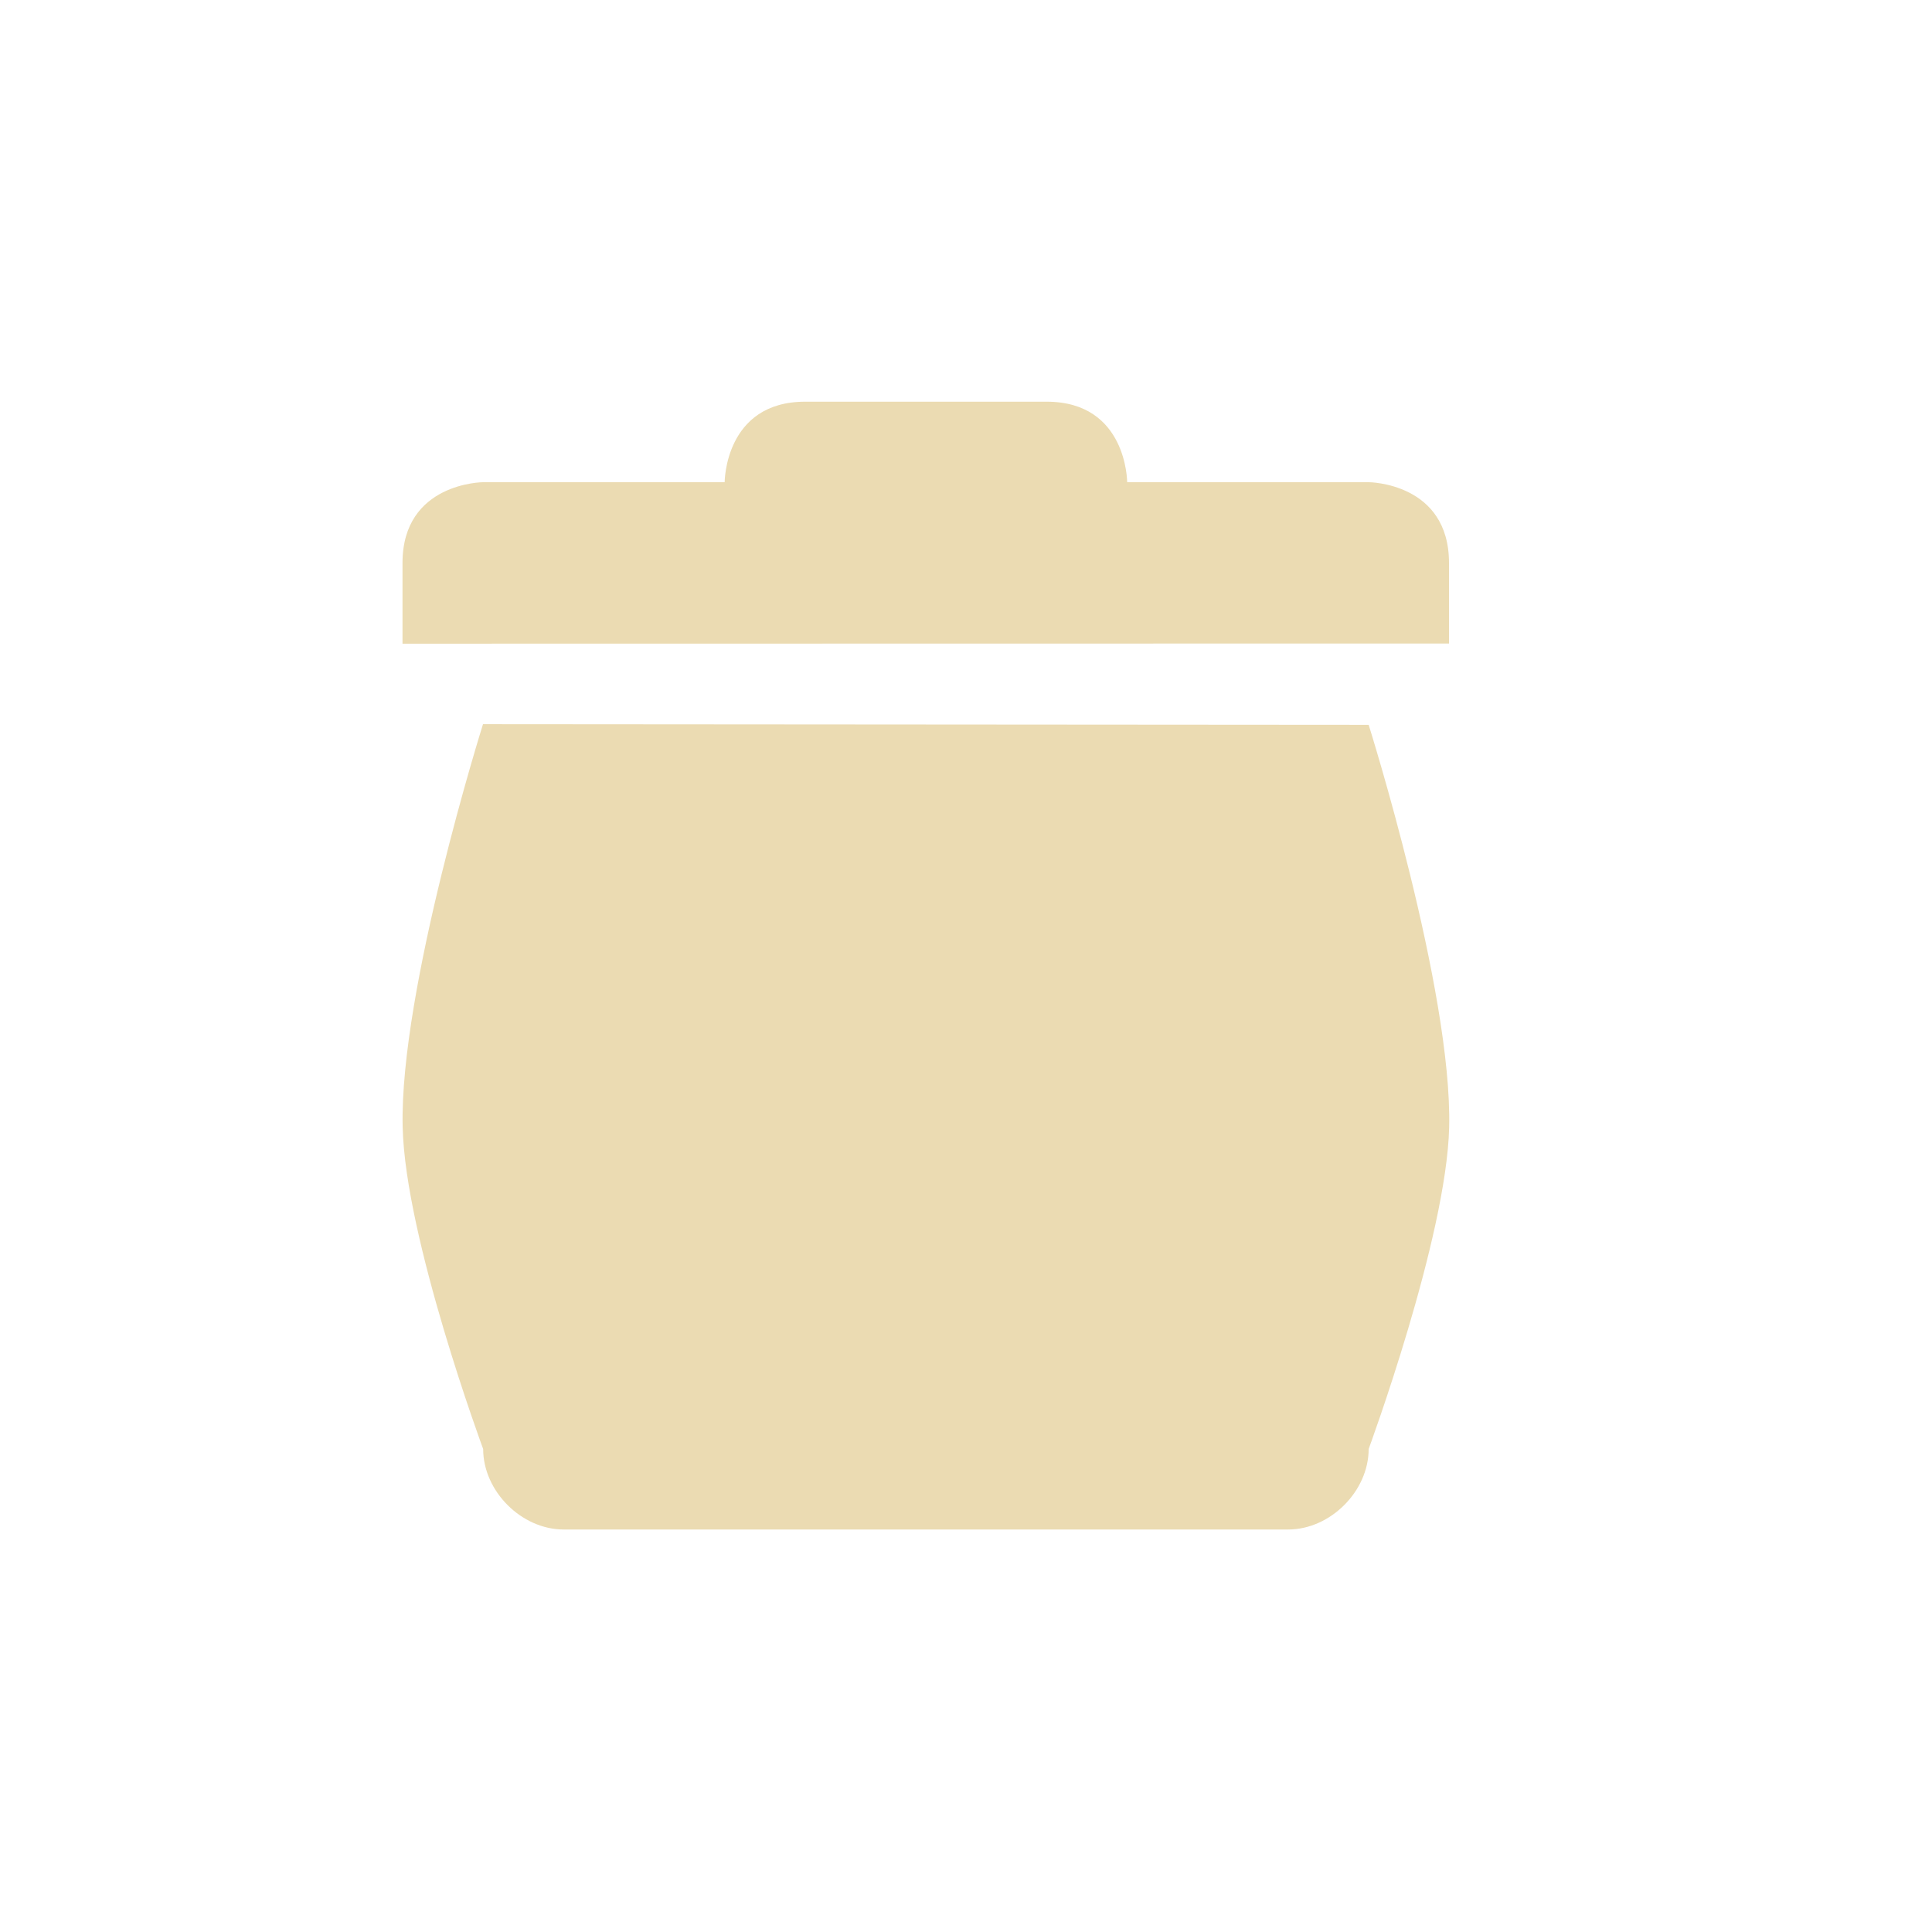
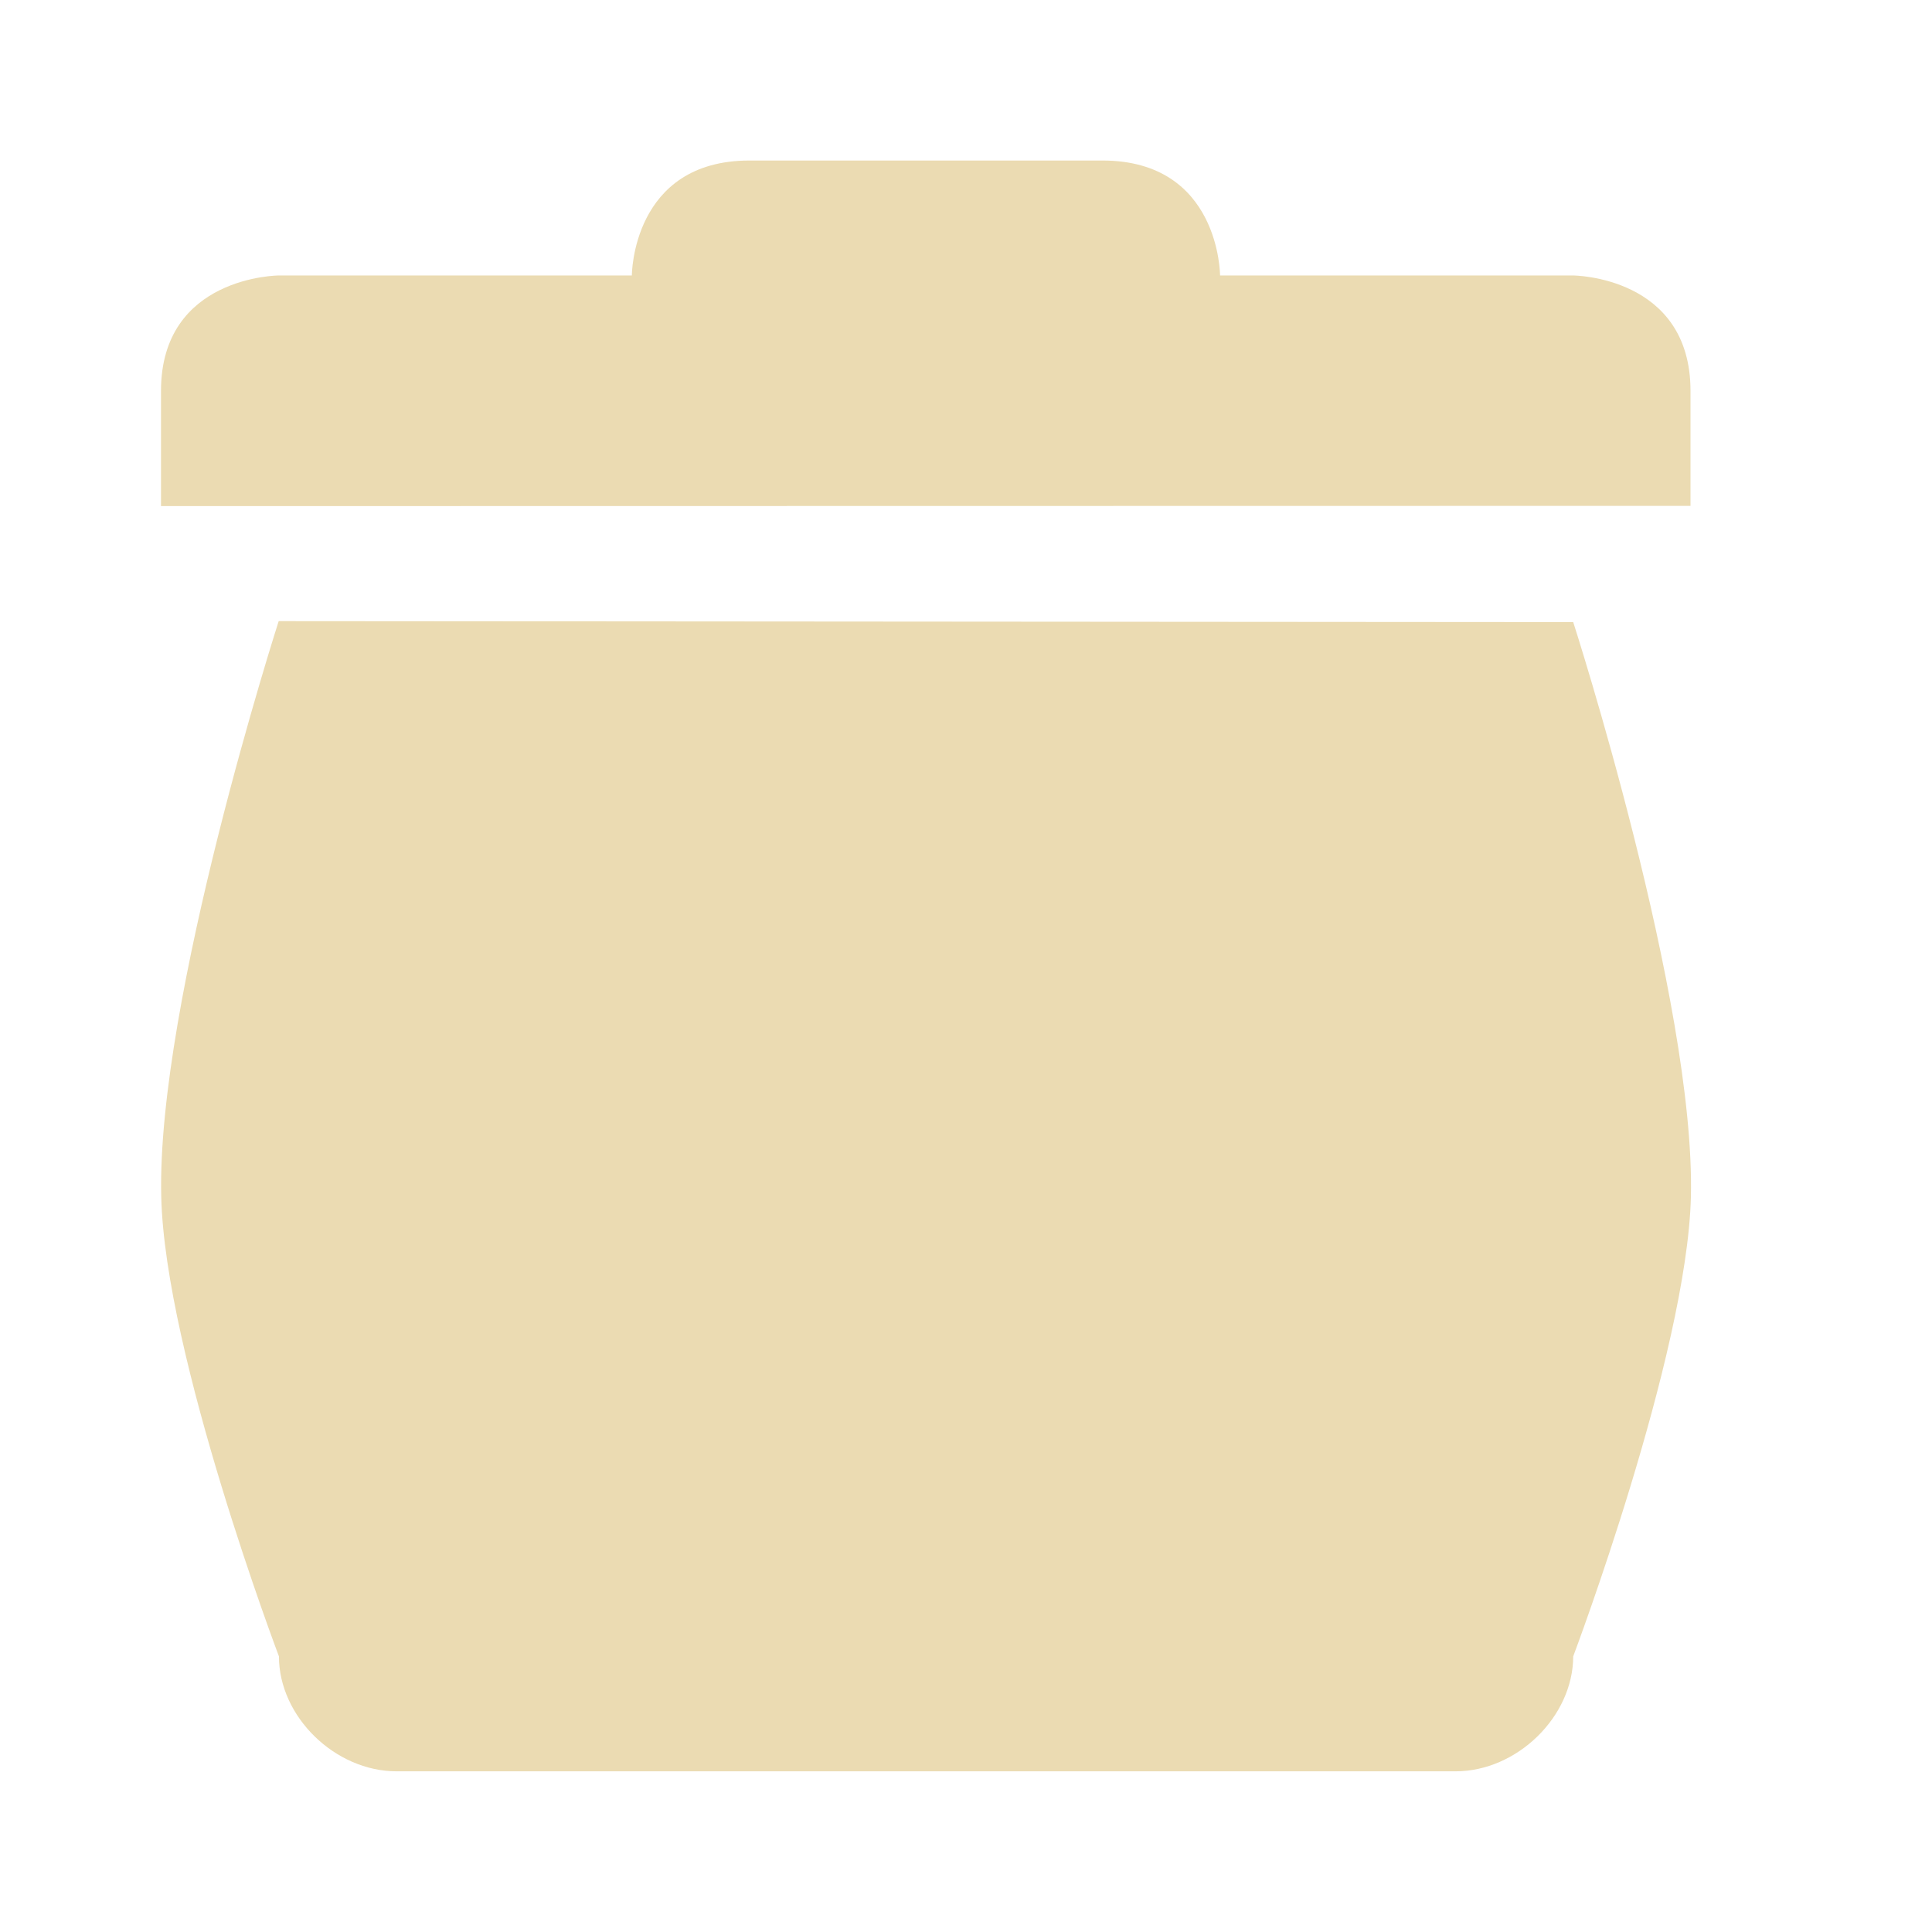
- <svg xmlns="http://www.w3.org/2000/svg" width="24" height="24" version="1.1">
-   <defs>
+ <svg xmlns="http://www.w3.org/2000/svg" width="24" height="24" version="1.1" id="svg7">
+   <defs id="defs3">
    <style id="current-color-scheme" type="text/css">
   .ColorScheme-Text { color:#ebdbb2; } .ColorScheme-Highlight { color:#458588; }
  </style>
  </defs>
-   <path style="fill:currentColor" class="ColorScheme-Text" d="m10.002 4.99c-1 0-1 1-1 1h-3s-1.002 0.004-1.002 1.004v0.002 1l13-0.002v-1c0-1-0.998-1.004-0.998-1.004h-3s0-1-1-1h-3zm-4.002 4.006s-1.039 3.304-0.998 5.004c0.03 1.38 1 4 1 4 0 0.524 0.476 1 1 1h8 1c0.524-0 1-0.476 1-1 0 0 0.967-2.623 1-3.996 0.04-1.7-1-5-1-5l-11.002-0.008z" />
+   <path style="fill:currentColor;stroke-width:1.445" class="ColorScheme-Text" d="m 9.311,1.994 c -1.462,0 -1.462,1.428 -1.462,1.428 H 3.464 c 0,0 -1.464,0.005 -1.464,1.434 v 0.003 1.428 L 21,6.284 V 4.856 C 21,3.428 19.541,3.422 19.541,3.422 h -4.385 c 0,0 0,-1.428 -1.462,-1.428 H 9.311 Z M 3.462,7.716 c 0,0 -1.518,4.719 -1.459,7.147 0.044,1.971 1.462,5.713 1.462,5.713 7.3e-5,0.748 0.696,1.428 1.462,1.428 h 11.692 1.462 c 0.765,-7.1e-5 1.461,-0.68 1.462,-1.428 0,0 1.413,-3.747 1.462,-5.707 0.058,-2.428 -1.462,-7.141 -1.462,-7.141 z" id="path5" />
</svg>
